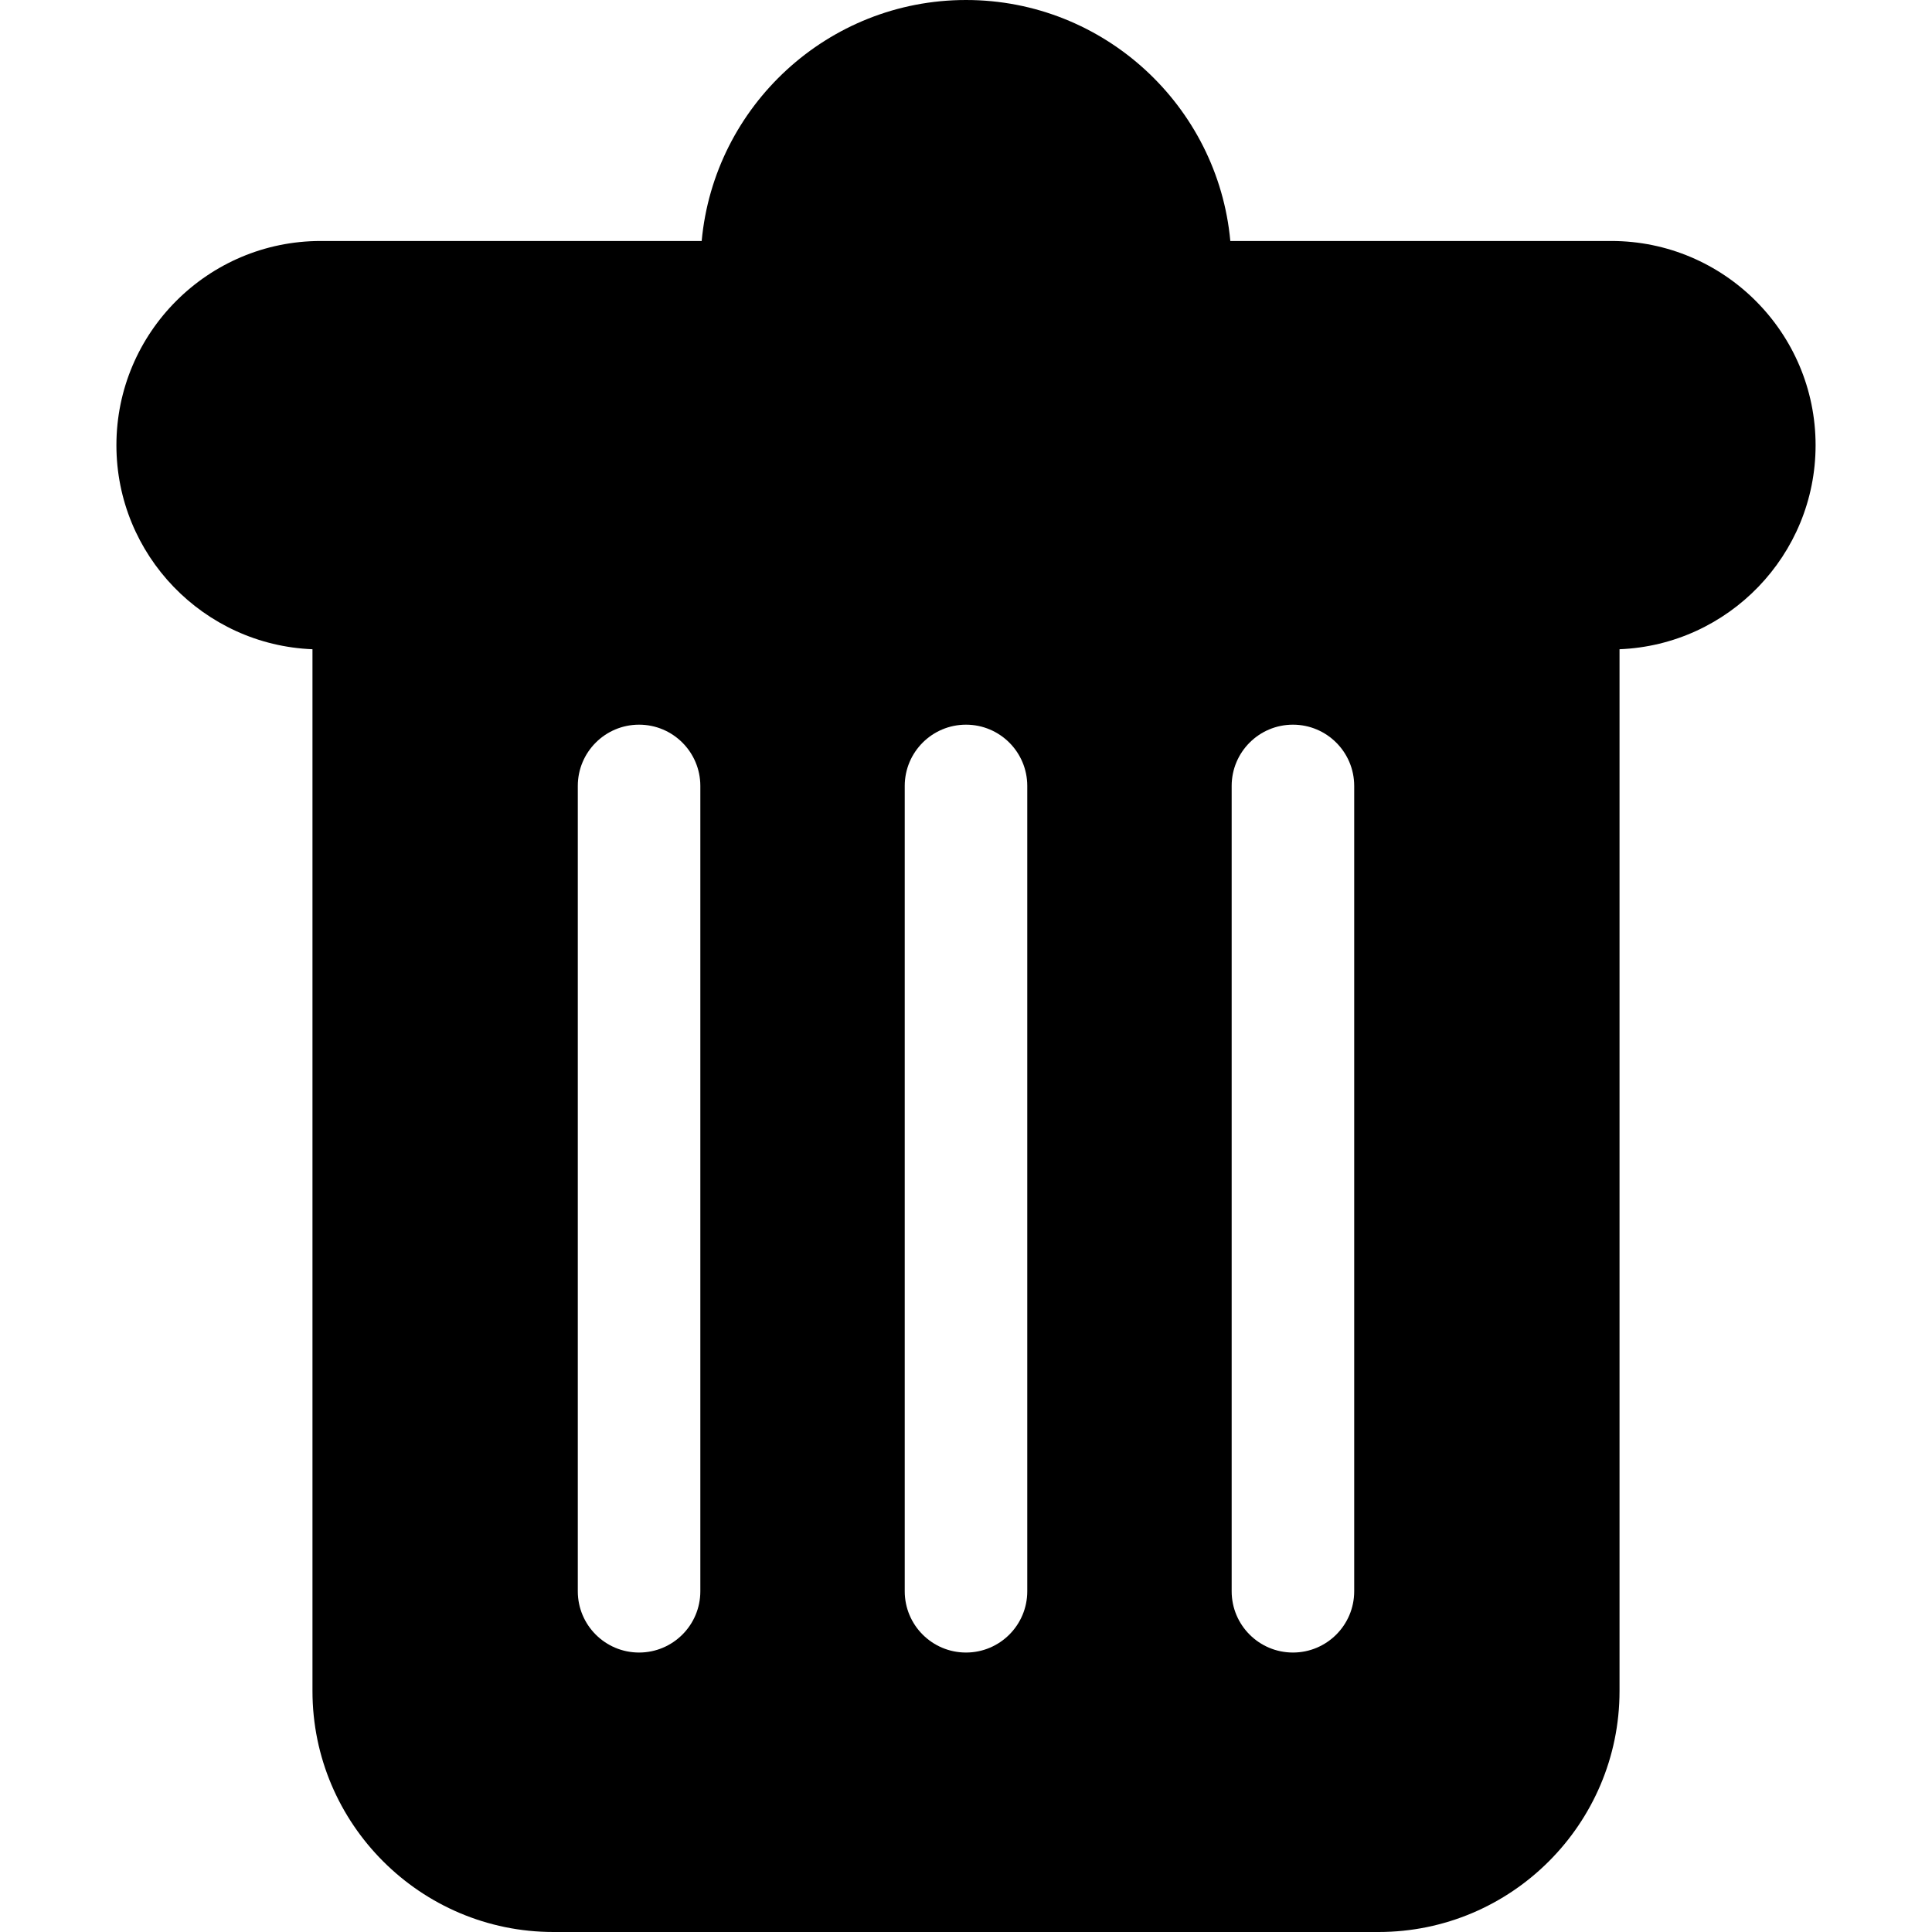
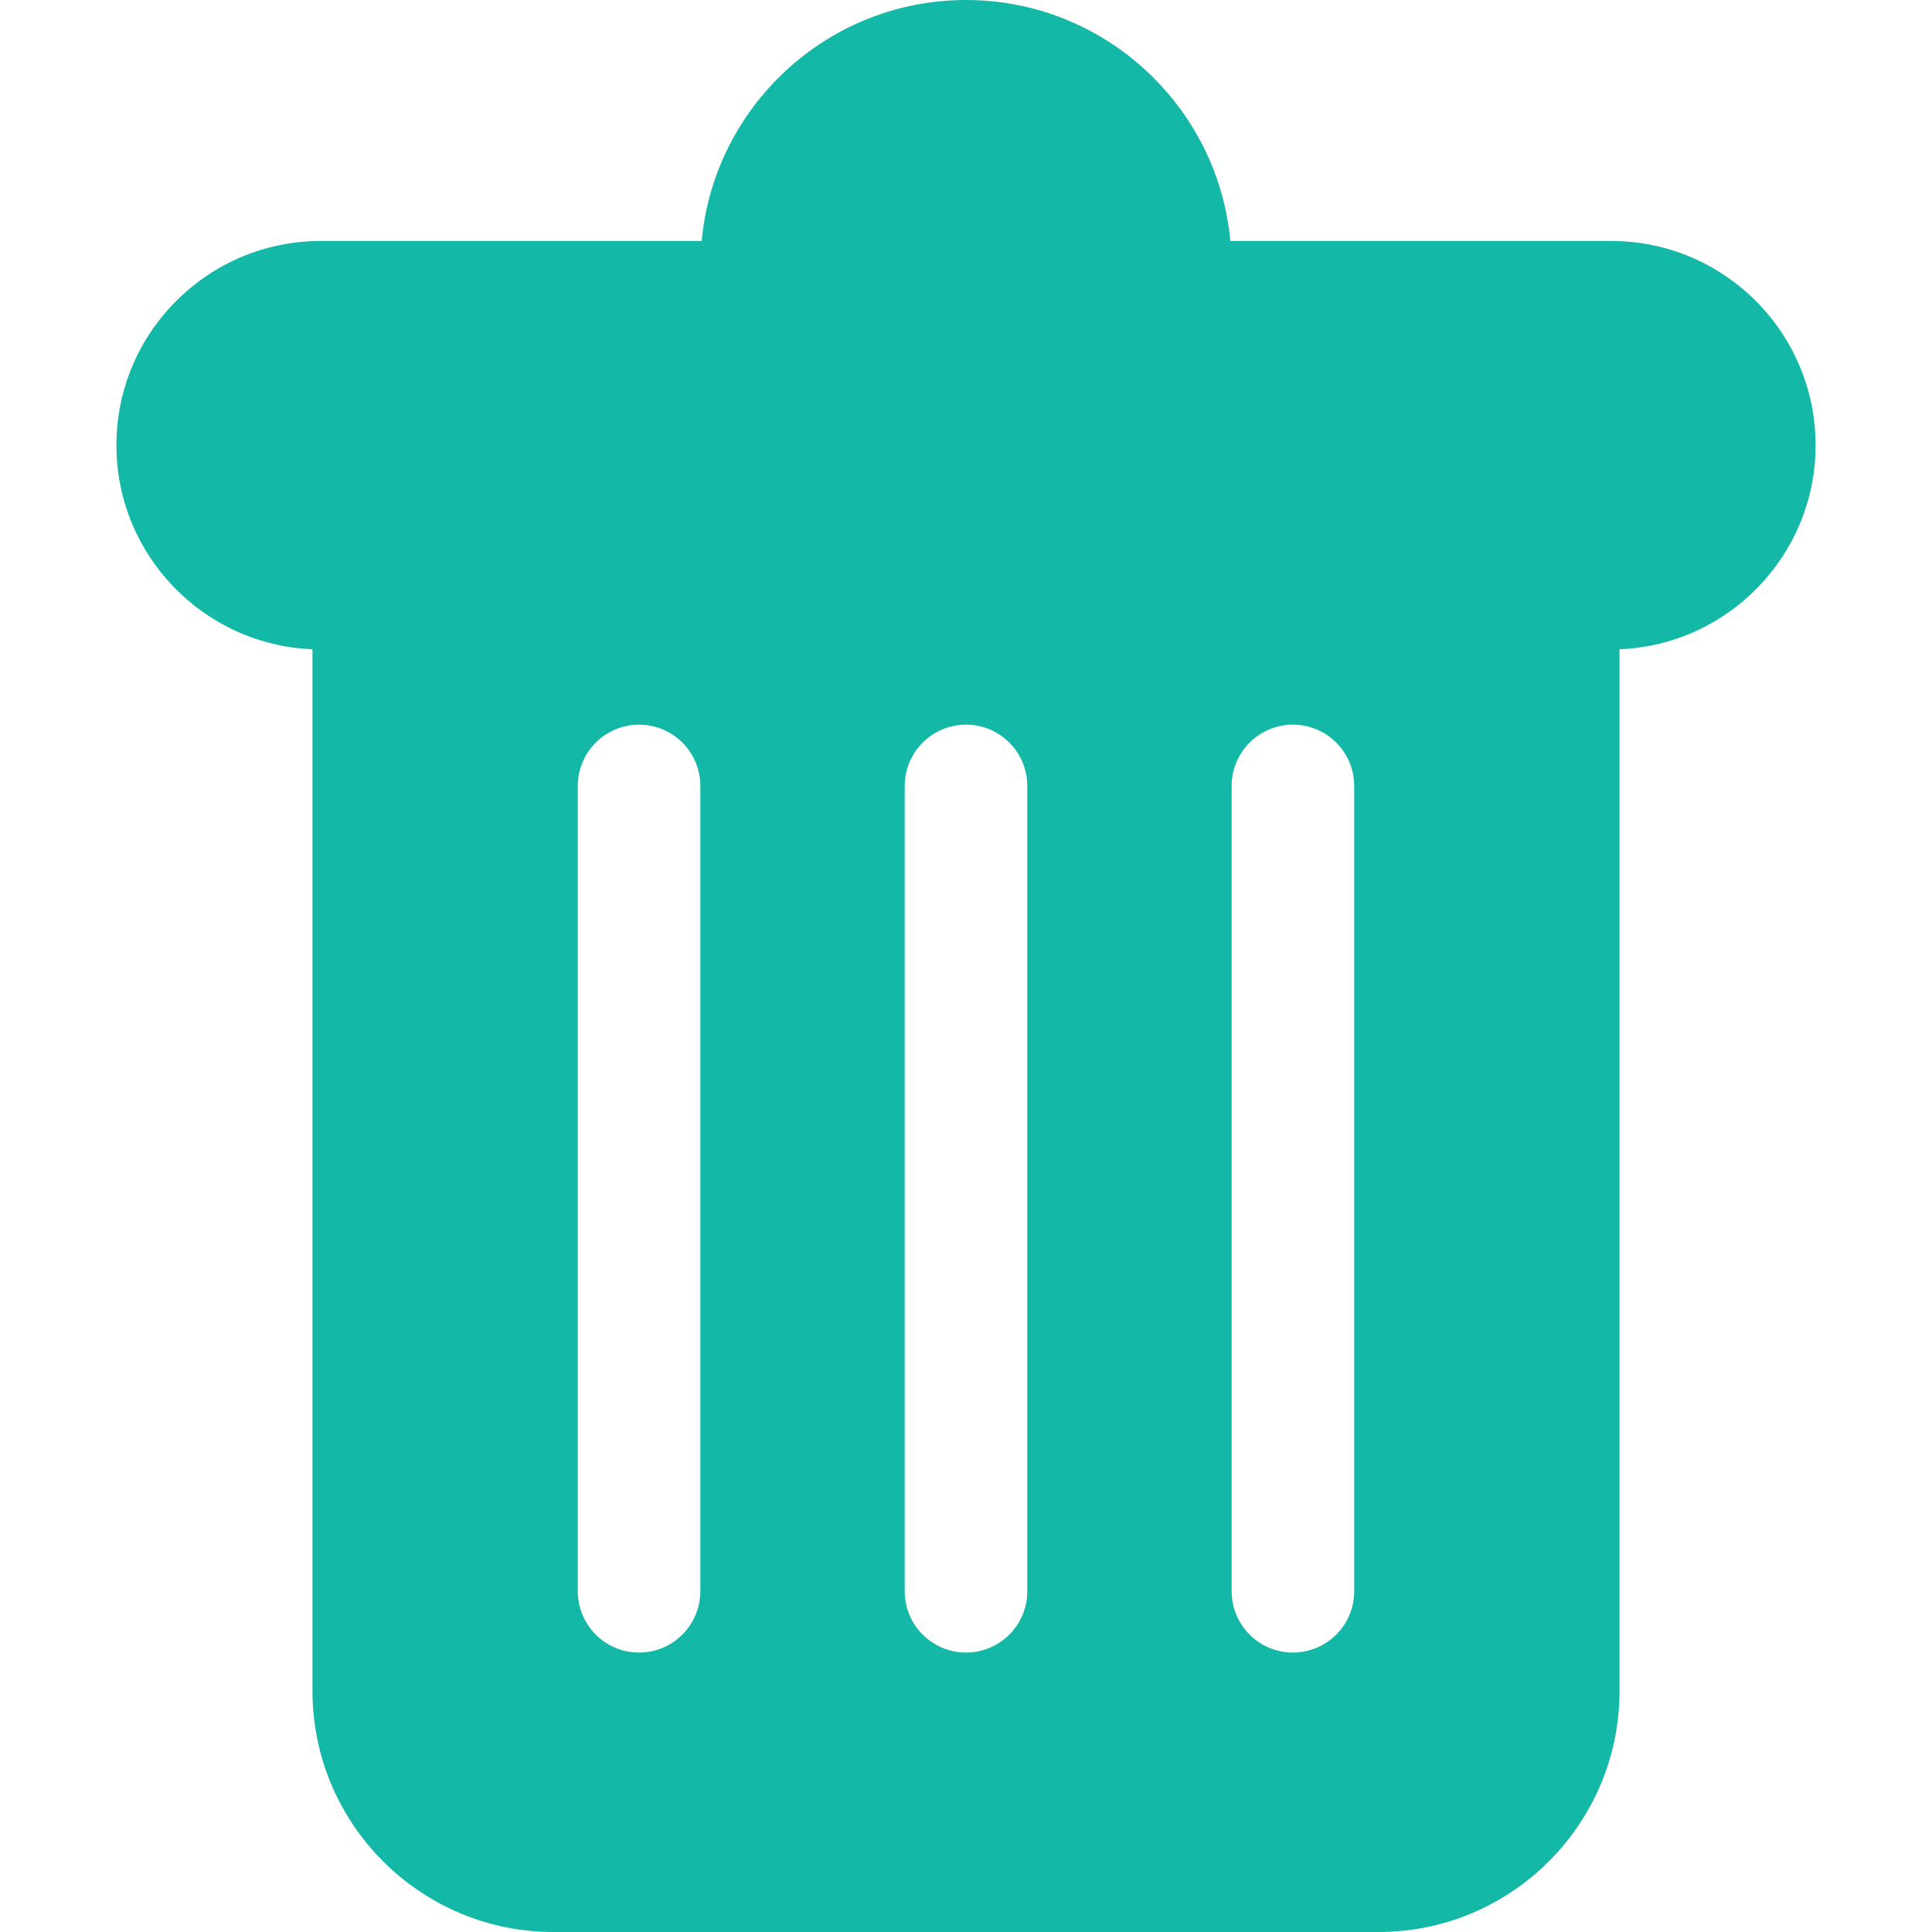
- <svg xmlns="http://www.w3.org/2000/svg" version="1.1" id="Layer_1" x="0px" y="0px" viewBox="0 0 457.503 457.503" style="enable-background:new 0 0 457.503 457.503;" xml:space="preserve">
-   <g>
-     <g>
-       <path d="M381.575,57.067h-90.231C288.404,25.111,261.461,0,228.752,0C196.043,0,169.1,25.111,166.16,57.067H75.929    c-26.667,0-48.362,21.695-48.362,48.362c0,26.018,20.655,47.292,46.427,48.313v246.694c0,31.467,25.6,57.067,57.067,57.067    h195.381c31.467,0,57.067-25.6,57.067-57.067V153.741c25.772-1.02,46.427-22.294,46.427-48.313    C429.936,78.761,408.242,57.067,381.575,57.067z M165.841,376.817c0,8.013-6.496,14.509-14.508,14.509    c-8.013,0-14.508-6.496-14.508-14.509V186.113c0-8.013,6.496-14.508,14.508-14.508c8.013,0,14.508,6.496,14.508,14.508V376.817z     M243.26,376.817c0,8.013-6.496,14.509-14.508,14.509c-8.013,0-14.508-6.496-14.508-14.509V186.113    c0-8.013,6.496-14.508,14.508-14.508c8.013,0,14.508,6.496,14.508,14.508V376.817z M320.679,376.817    c0,8.013-6.496,14.509-14.508,14.509c-8.013,0-14.509-6.496-14.509-14.509V186.113c0-8.013,6.496-14.508,14.509-14.508    s14.508,6.496,14.508,14.508V376.817z" />
-     </g>
-   </g>
-   <g>
- </g>
-   <g>
- </g>
-   <g>
- </g>
-   <g>
- </g>
-   <g>
- </g>
-   <g>
- </g>
-   <g>
- </g>
-   <g>
- </g>
-   <g>
- </g>
-   <g>
- </g>
-   <g>
- </g>
-   <g>
- </g>
-   <g>
- </g>
-   <g>
- </g>
-   <g>
- </g>
+ <svg xmlns="http://www.w3.org/2000/svg" width="60" height="60" viewBox="0 0 60 60" fill="none">
+   <path d="M50.042 7.484H38.209C37.823 3.293 34.29 0 30 0C25.71 0 22.177 3.293 21.791 7.484H9.958C6.46 7.484 3.615 10.329 3.615 13.827C3.615 17.239 6.324 20.029 9.704 20.163V52.516C9.704 56.643 13.061 60 17.188 60H42.812C46.938 60 50.296 56.643 50.296 52.516V20.163C53.676 20.029 56.385 17.239 56.385 13.826C56.385 10.329 53.539 7.484 50.042 7.484ZM21.749 49.418C21.749 50.469 20.898 51.321 19.847 51.321C18.796 51.321 17.944 50.469 17.944 49.418V24.408C17.944 23.357 18.796 22.505 19.847 22.505C20.898 22.505 21.749 23.357 21.749 24.408V49.418ZM31.903 49.418C31.903 50.469 31.051 51.321 30 51.321C28.949 51.321 28.097 50.469 28.097 49.418V24.408C28.097 23.357 28.949 22.505 30 22.505C31.051 22.505 31.903 23.357 31.903 24.408V49.418ZM42.056 49.418C42.056 50.469 41.204 51.321 40.153 51.321C39.102 51.321 38.25 50.469 38.25 49.418V24.408C38.25 23.357 39.102 22.505 40.153 22.505C41.204 22.505 42.056 23.357 42.056 24.408V49.418Z" fill="#14B8A6" />
</svg>
